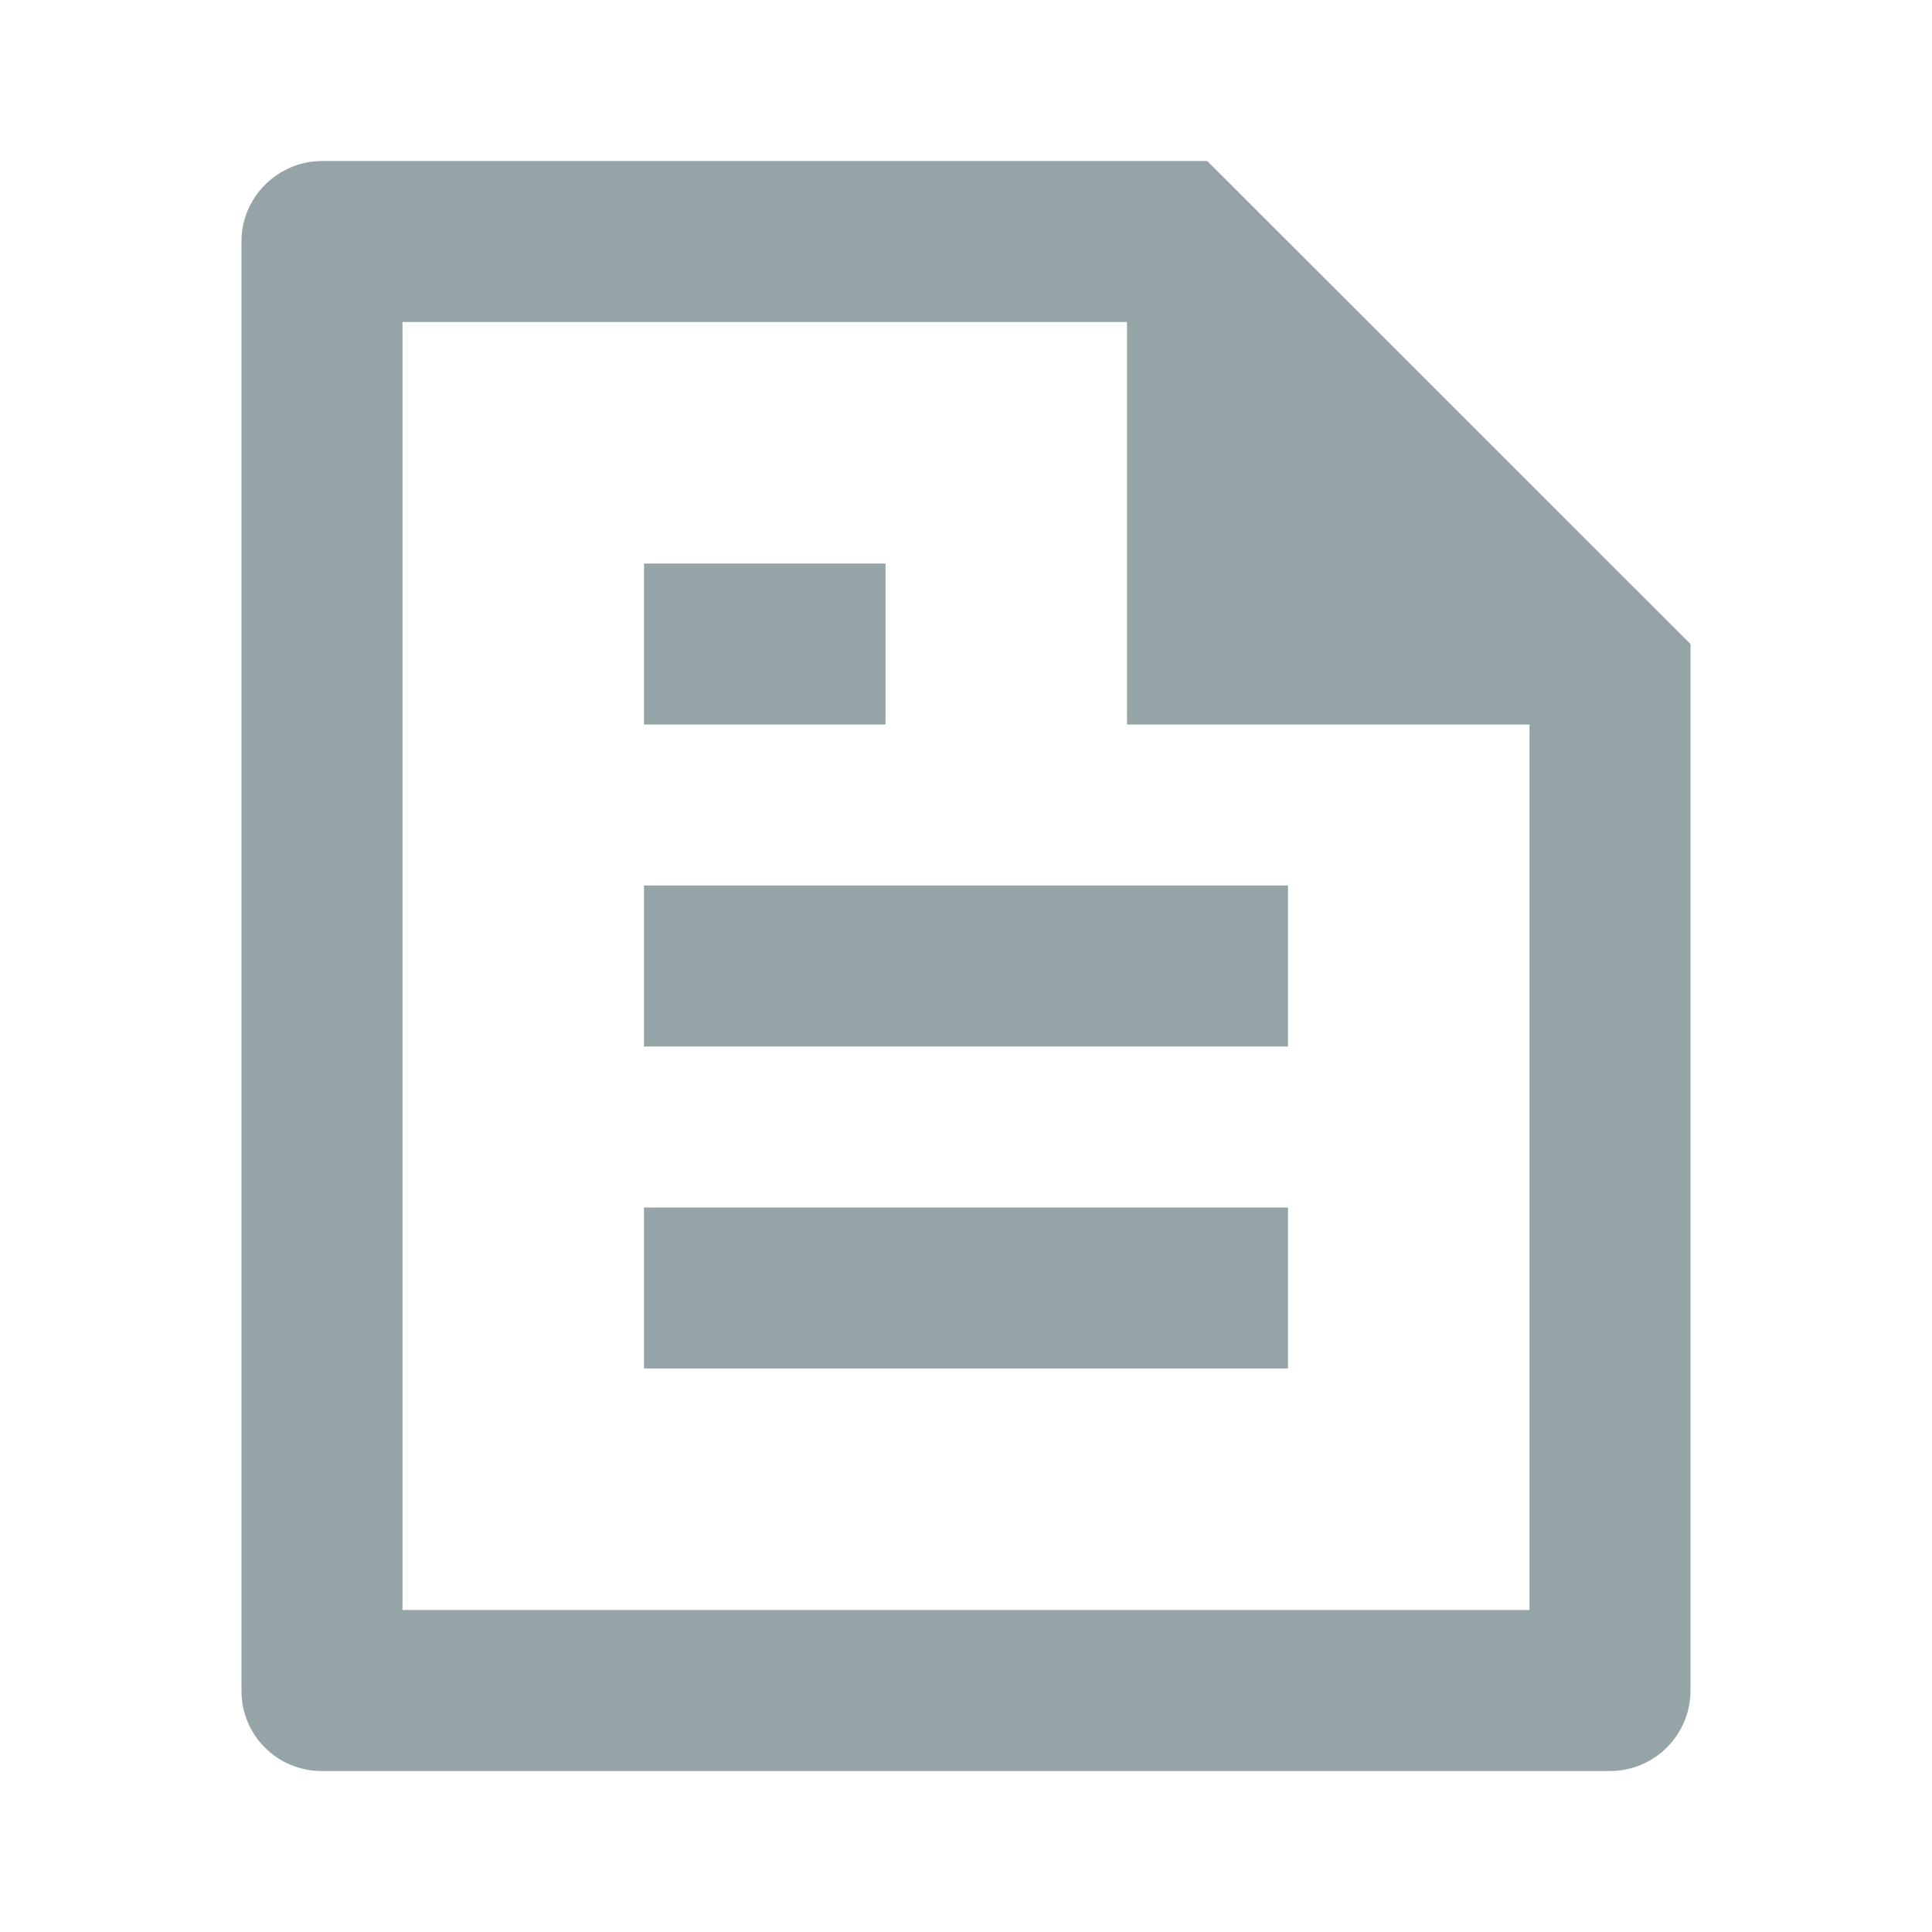
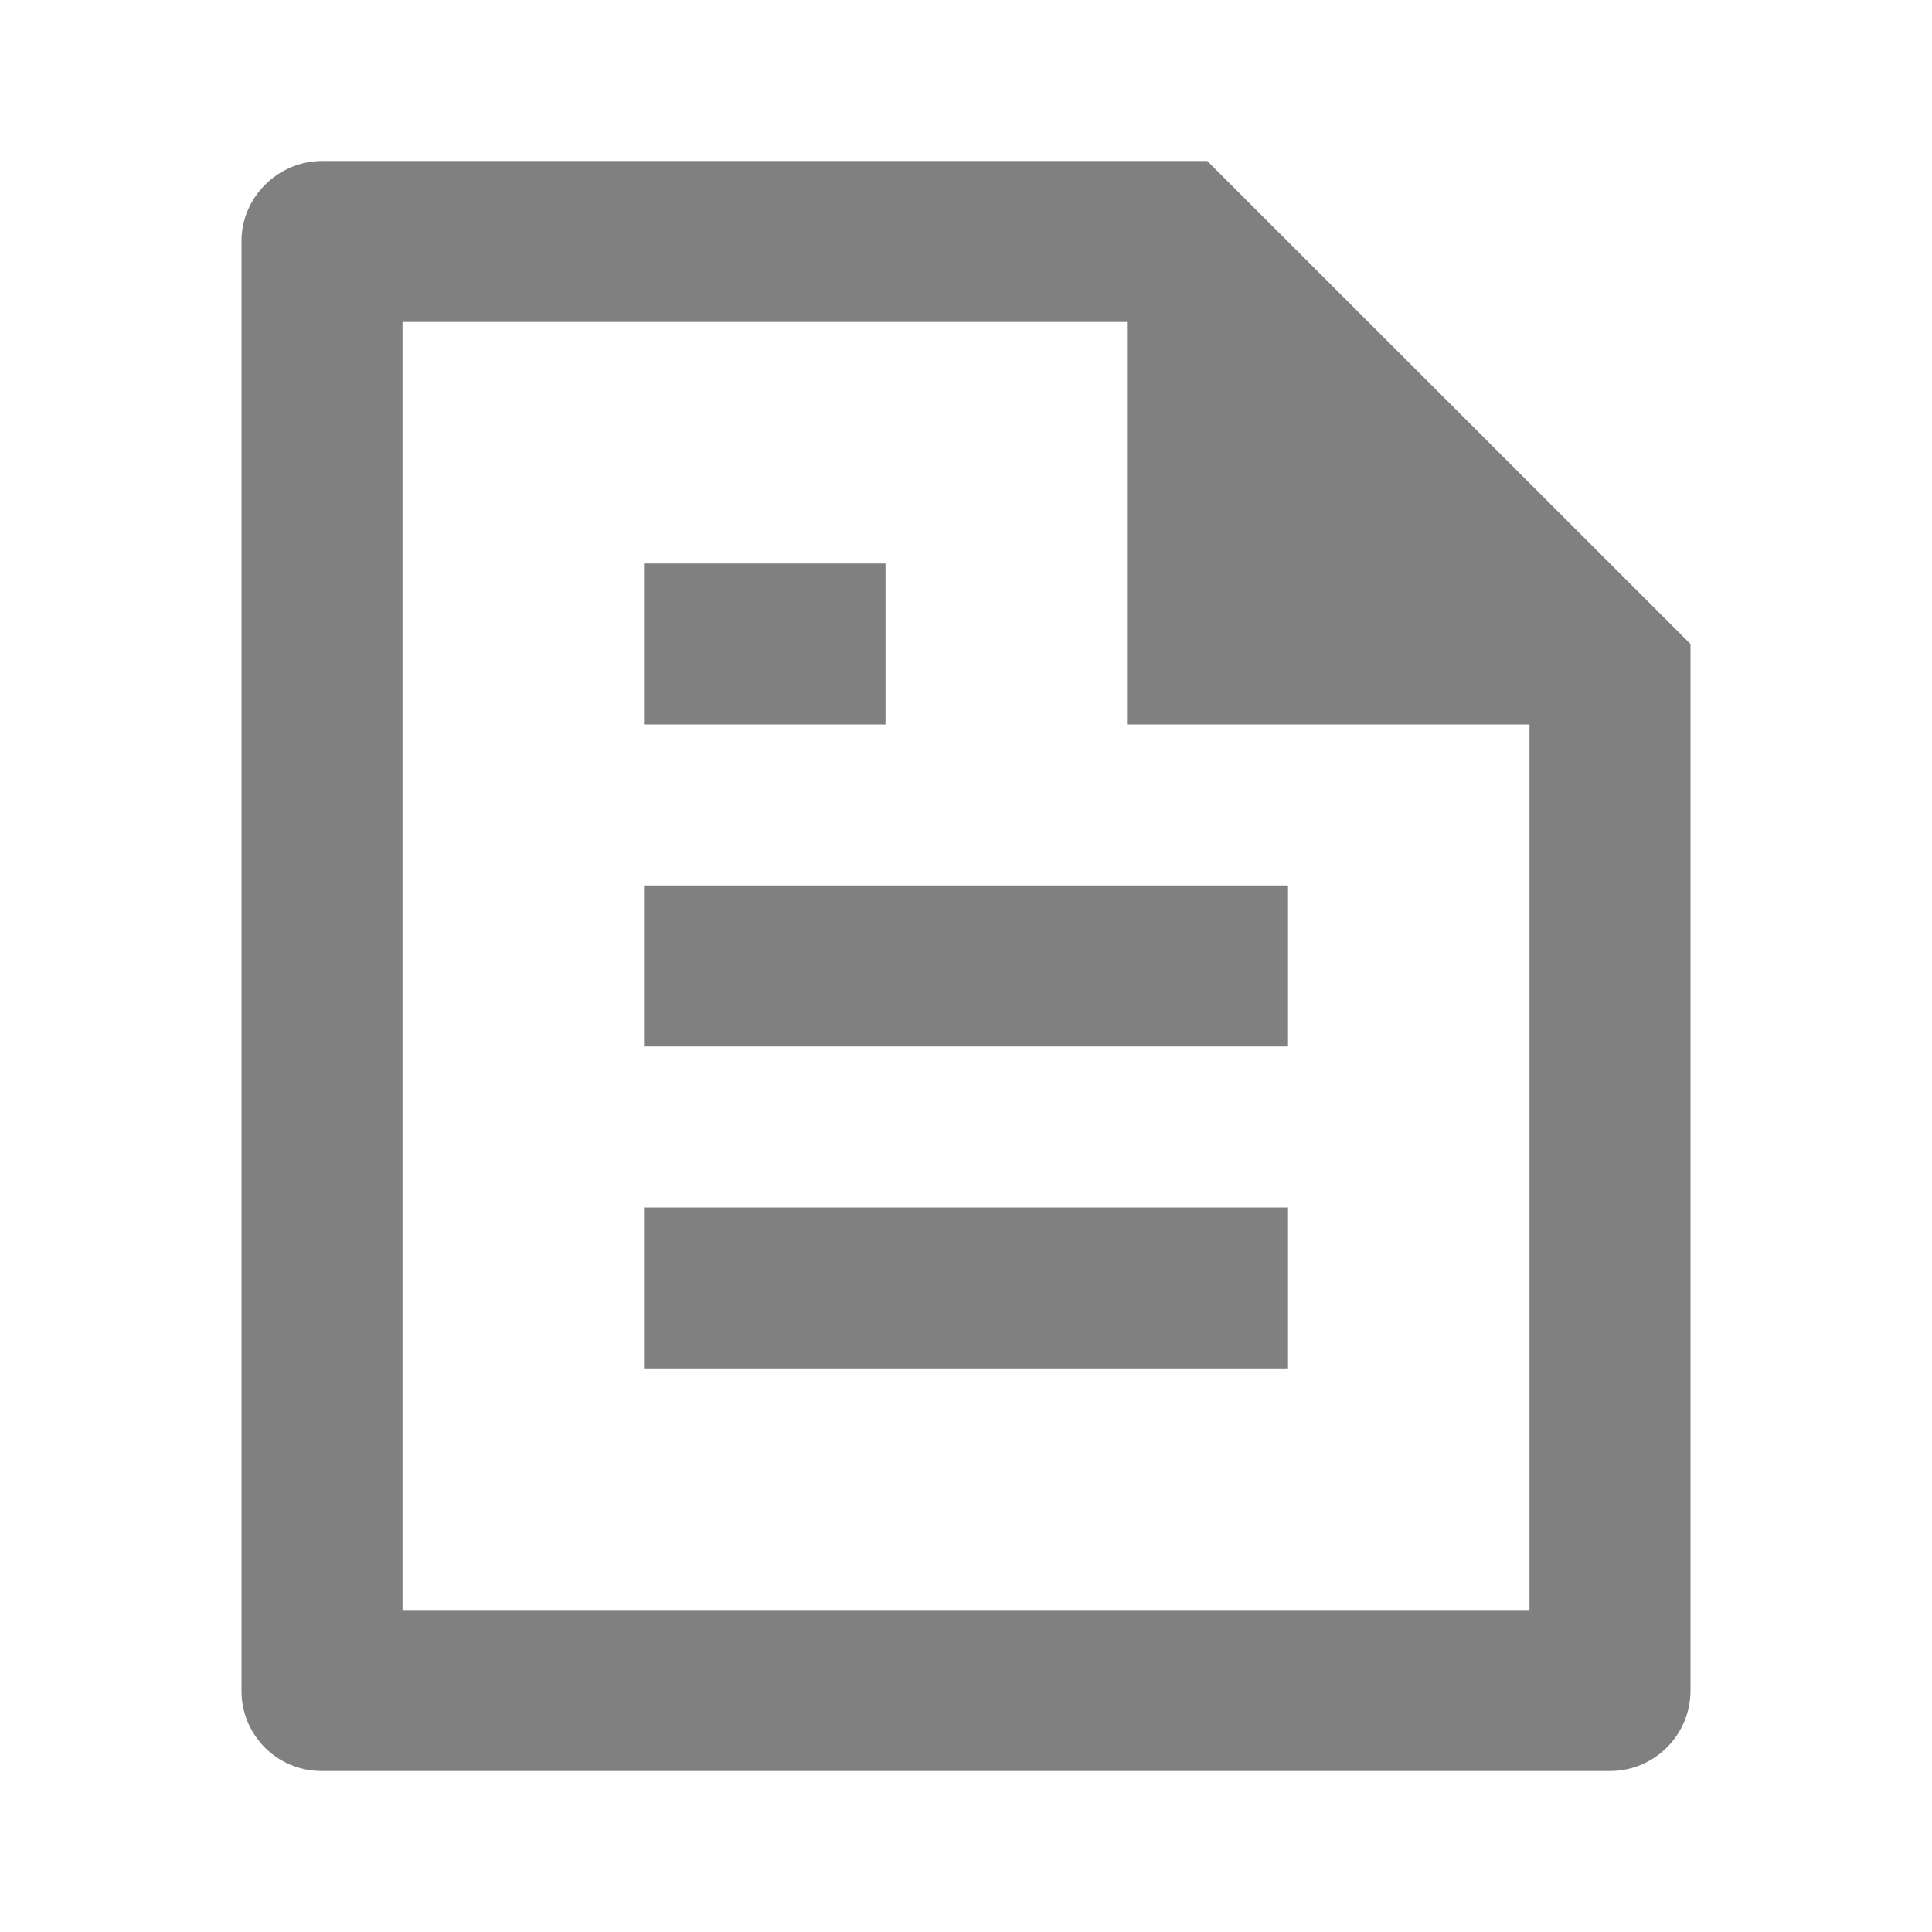
<svg xmlns="http://www.w3.org/2000/svg" viewBox="0 0 24 24" width="24" height="24">
  <path fill="none" d="M0 0h24v24H0z" />
-   <path d="M21 8v12.993A1 1 0 0 1 20.007 22H3.993A.993.993 0 0 1 3 21.008V2.992C3 2.455 3.449 2 4.002 2h10.995L21 8zm-2 1h-5V4H5v16h14V9zM8 7h3v2H8V7zm0 4h8v2H8v-2zm0 4h8v2H8v-2z" fill="rgba(149,164,166,1)" />
+   <path d="M21 8v12.993A1 1 0 0 1 20.007 22H3.993A.993.993 0 0 1 3 21.008V2.992C3 2.455 3.449 2 4.002 2h10.995L21 8zm-2 1h-5V4H5v16h14V9zM8 7h3v2H8V7zm0 4h8v2H8v-2zm0 4h8v2H8v-2z" fill="rgba(128,128,128,1)" />
</svg>
